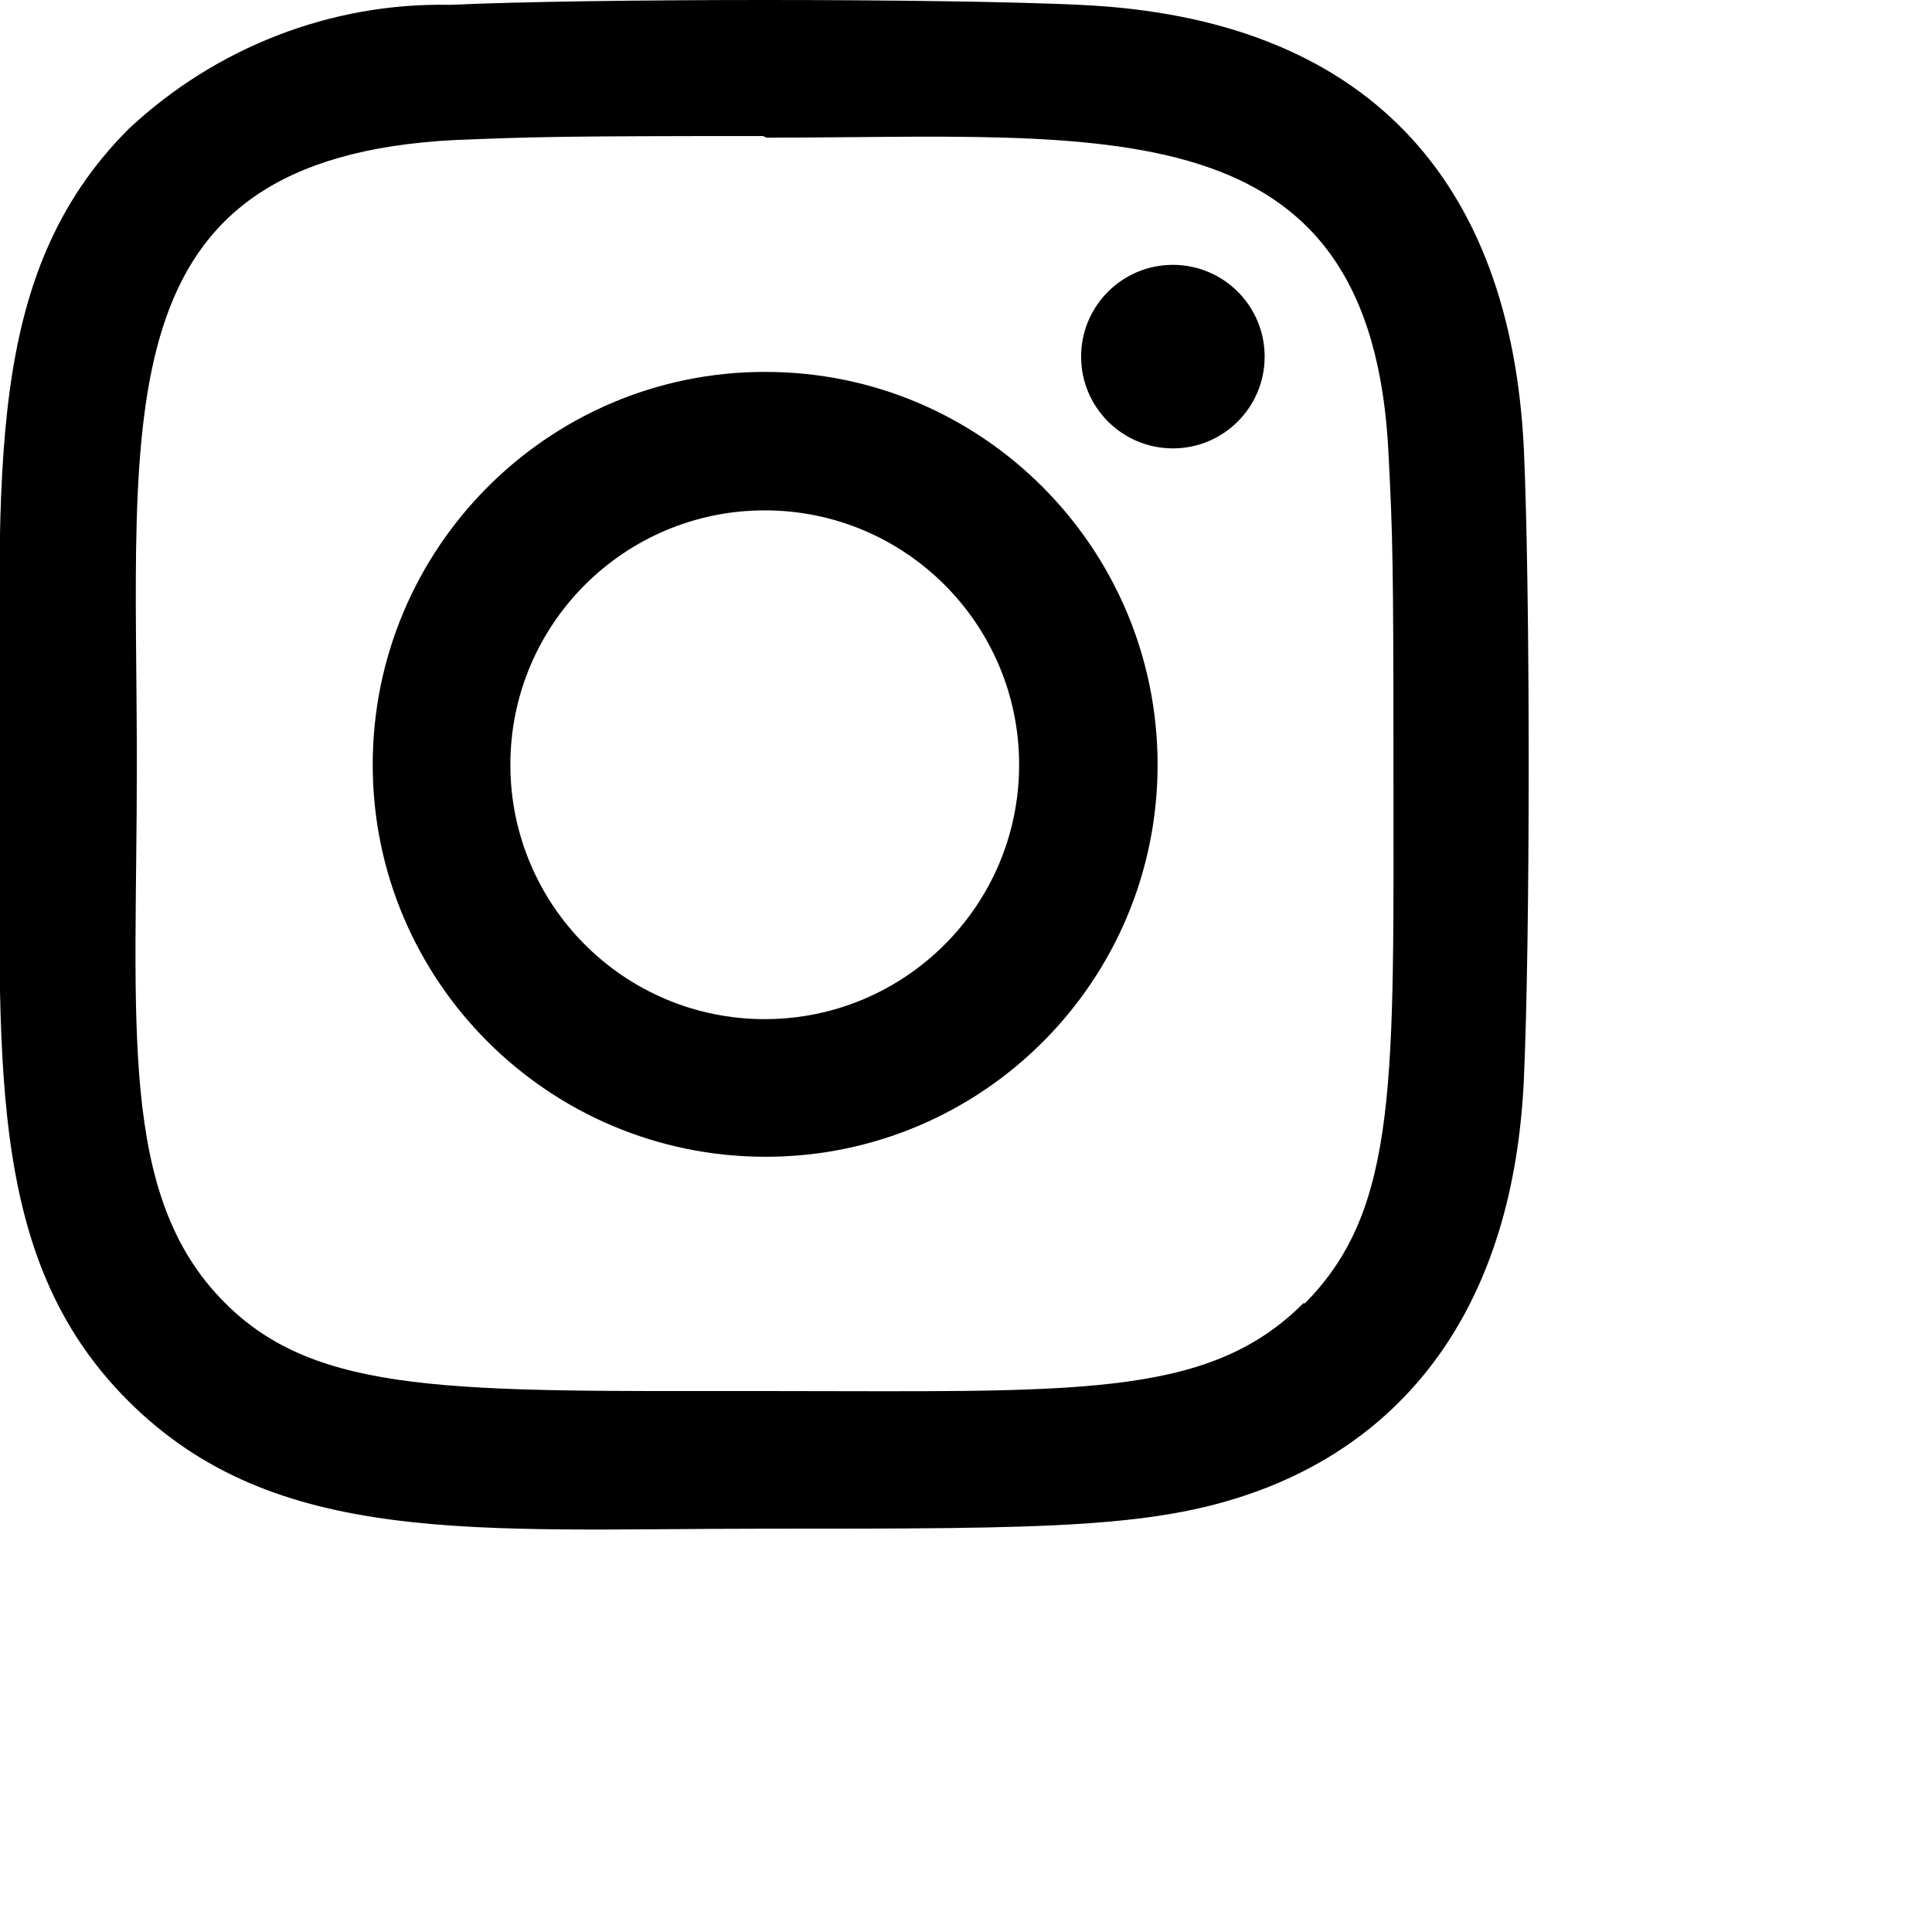
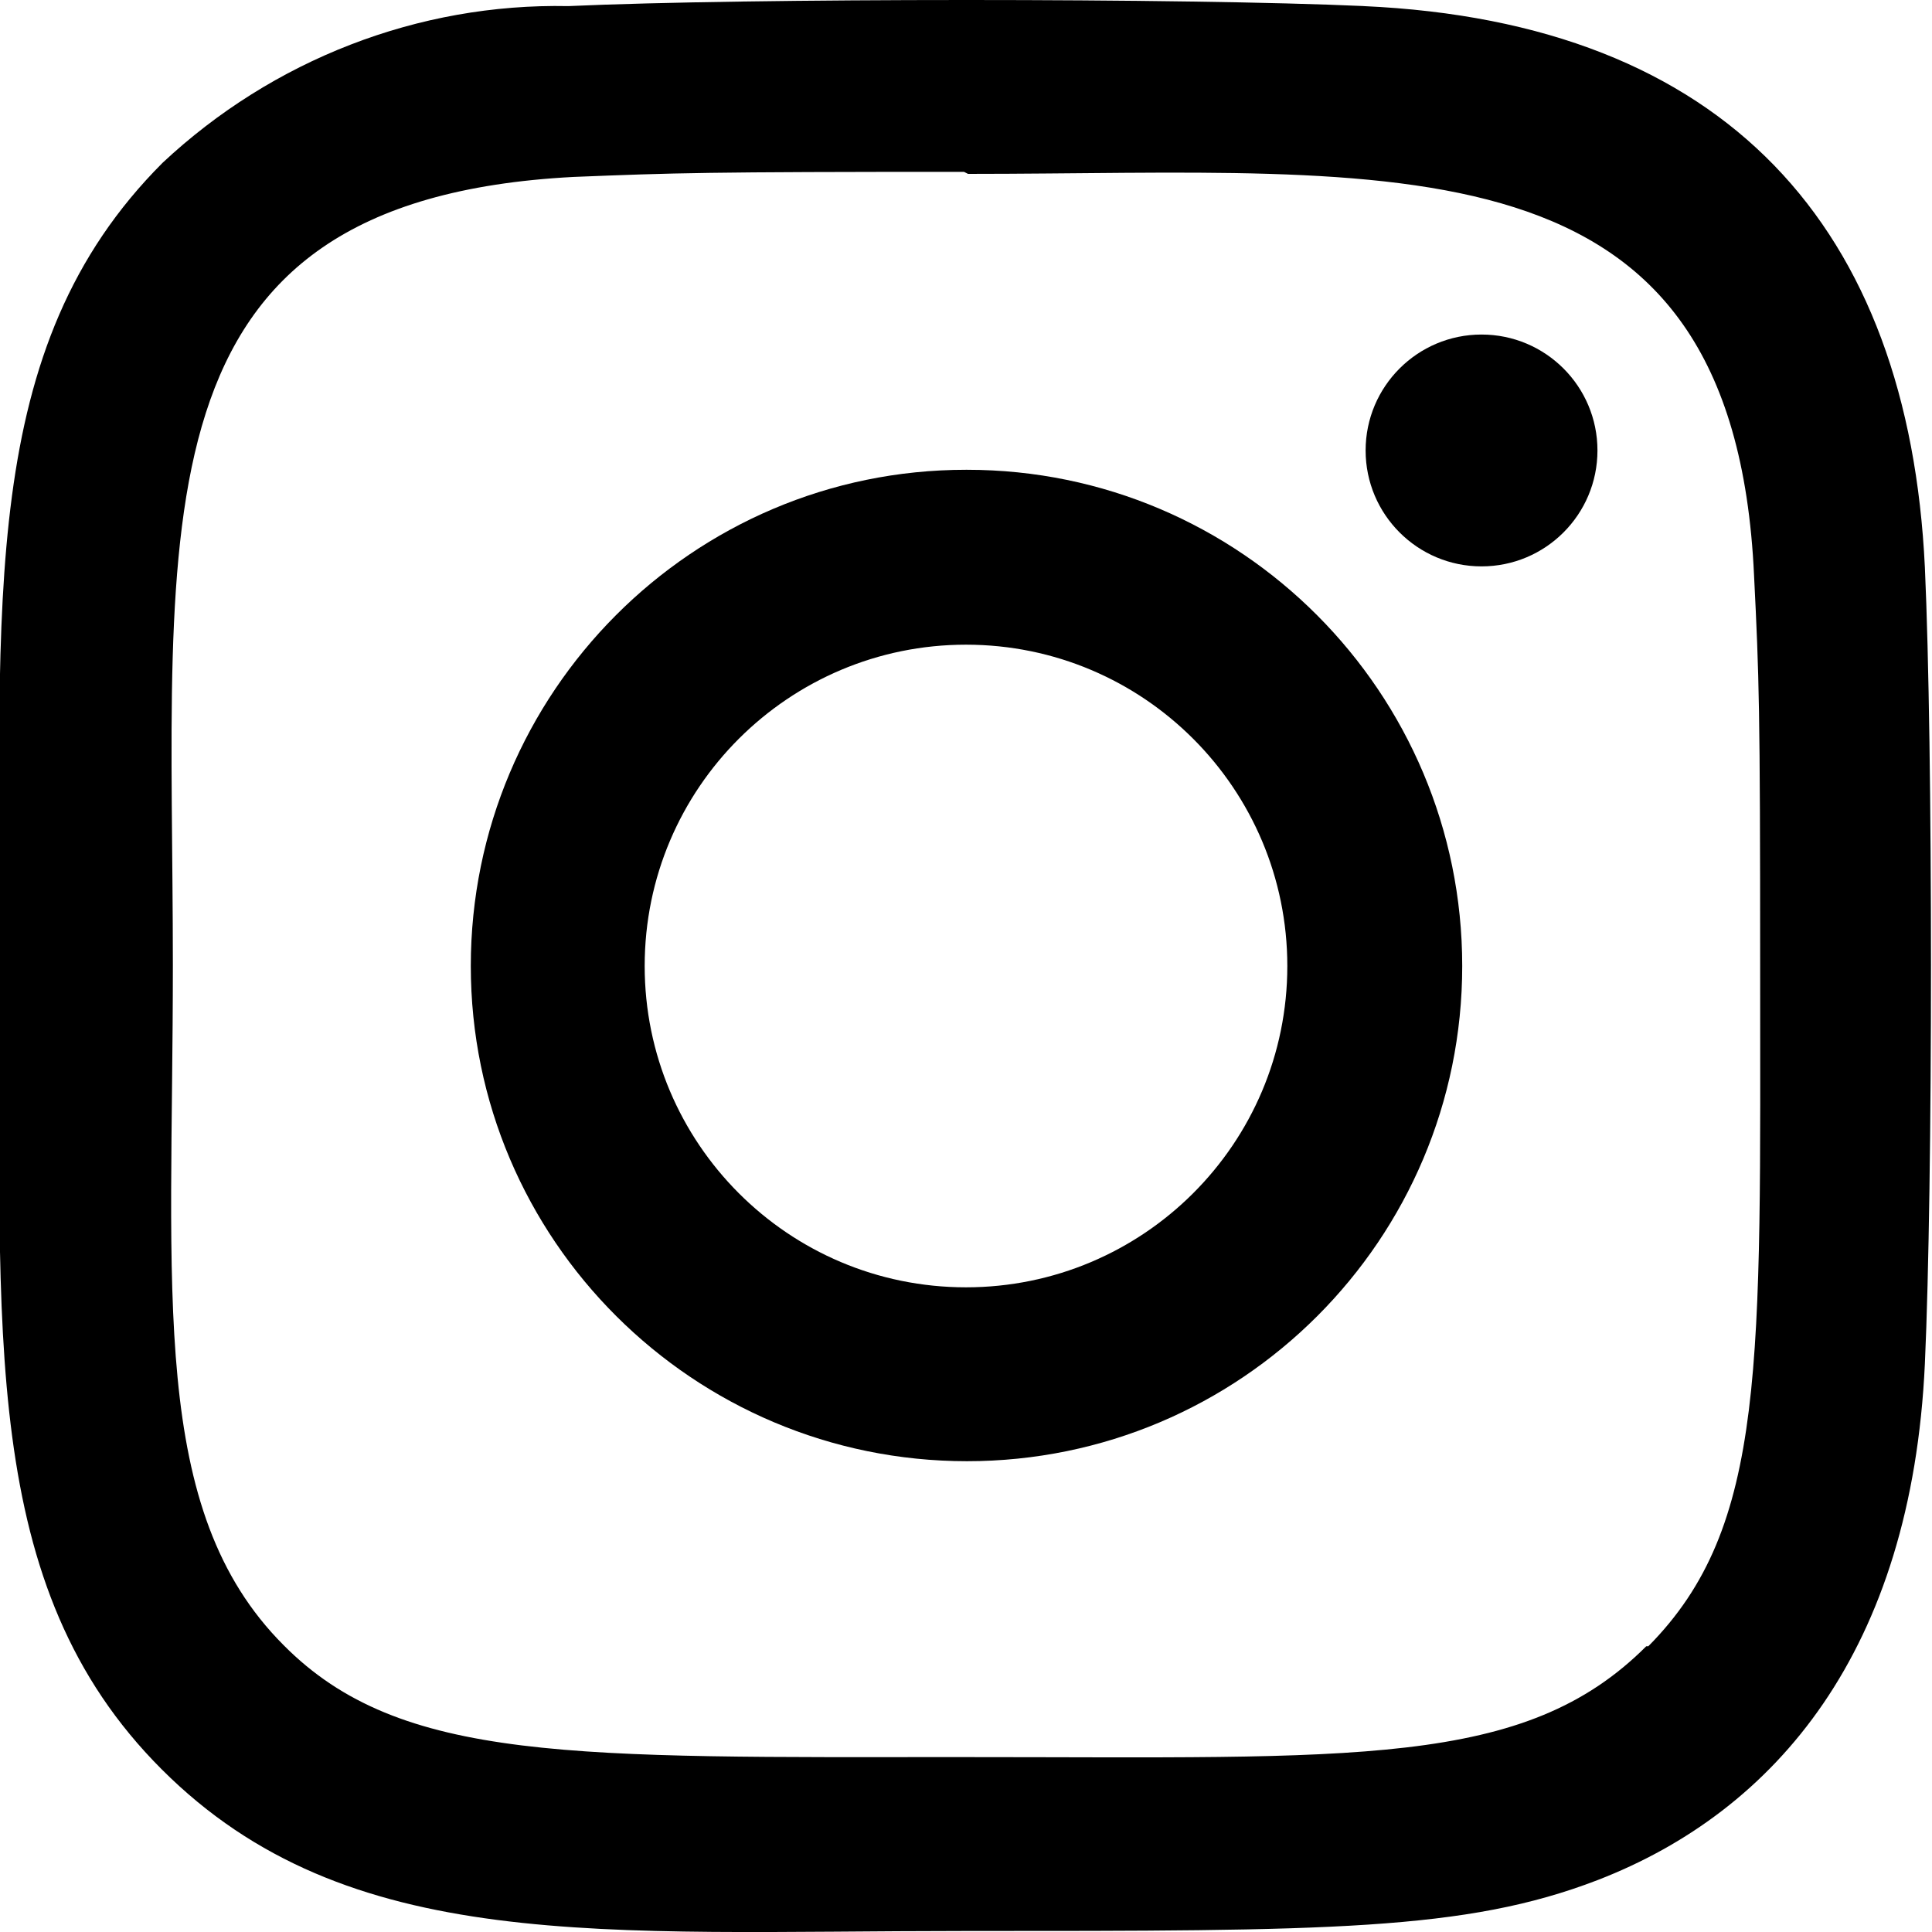
- <svg xmlns="http://www.w3.org/2000/svg" id="Capa_1" viewBox="0 0 24 24">
-   <g id="instagram">
-     <path id="Trazado_18" class="cls-1" d="m9.5,4.62c-2.69,0-4.87,2.19-4.87,4.88,0,2.69,2.19,4.87,4.88,4.87,2.69,0,4.87-2.18,4.87-4.87,0-2.69-2.18-4.88-4.87-4.88h0Zm0,8.04c-1.75,0-3.16-1.42-3.16-3.16,0-1.75,1.42-3.16,3.16-3.16,1.75,0,3.16,1.42,3.16,3.16h0c0,1.75-1.42,3.16-3.16,3.16,0,0,0,0,0,0Z" />
-     <path id="Trazado_19" class="cls-1" d="m13.42.06C11.67-.02,7.34-.02,5.59.06c-1.48-.03-2.91.53-3.99,1.54C-.22,3.42,0,5.89,0,9.5s-.21,6.1,1.59,7.9c1.83,1.83,4.33,1.59,7.9,1.59s4.92,0,6.22-.5c1.76-.68,3.09-2.26,3.22-5.08.08-1.75.08-6.08,0-7.83-.16-3.34-1.95-5.36-5.52-5.52Zm2.77,16.13c-1.2,1.2-2.86,1.09-6.7,1.09s-5.55.06-6.7-1.1c-1.33-1.33-1.09-3.46-1.09-6.69,0-4.37-.45-7.52,3.94-7.75,1-.04,1.3-.05,3.84-.05l.04.02c4.22,0,7.53-.44,7.73,3.95.05,1,.06,1.3.06,3.84,0,3.91.07,5.51-1.1,6.69h0Z" />
-     <circle id="Elipse_1" class="cls-1" cx="14.57" cy="4.43" r="1.14" />
-   </g>
+ <svg viewBox="0 0 19 19">
+   <path d="m9.5,4.62c-2.69,0-4.87,2.19-4.87,4.88,0,2.69,2.19,4.87,4.88,4.87,2.69,0,4.87-2.18,4.87-4.87,0-2.69-2.18-4.88-4.87-4.88h0Zm0,8.04c-1.75,0-3.16-1.42-3.16-3.16,0-1.75,1.42-3.16,3.16-3.16,1.75,0,3.16,1.42,3.16,3.16h0c0,1.75-1.42,3.16-3.16,3.16,0,0,0,0,0,0Z" />
+   <path d="m13.42.06C11.67-.02,7.34-.02,5.59.06c-1.48-.03-2.91.53-3.99,1.54C-.22,3.42,0,5.89,0,9.5s-.21,6.1,1.59,7.9c1.83,1.83,4.33,1.59,7.9,1.59s4.92,0,6.22-.5c1.76-.68,3.09-2.26,3.22-5.08.08-1.75.08-6.08,0-7.83-.16-3.34-1.95-5.36-5.52-5.52Zm2.77,16.13c-1.2,1.2-2.86,1.09-6.7,1.09s-5.55.06-6.7-1.1c-1.33-1.33-1.09-3.46-1.09-6.69,0-4.37-.45-7.52,3.94-7.75,1-.04,1.3-.05,3.84-.05l.04.02c4.22,0,7.53-.44,7.73,3.95.05,1,.06,1.3.06,3.84,0,3.91.07,5.51-1.1,6.69h0Z" />
+   <circle id="Elipse_1" cx="14.57" cy="4.43" r="1.14" />
</svg>
